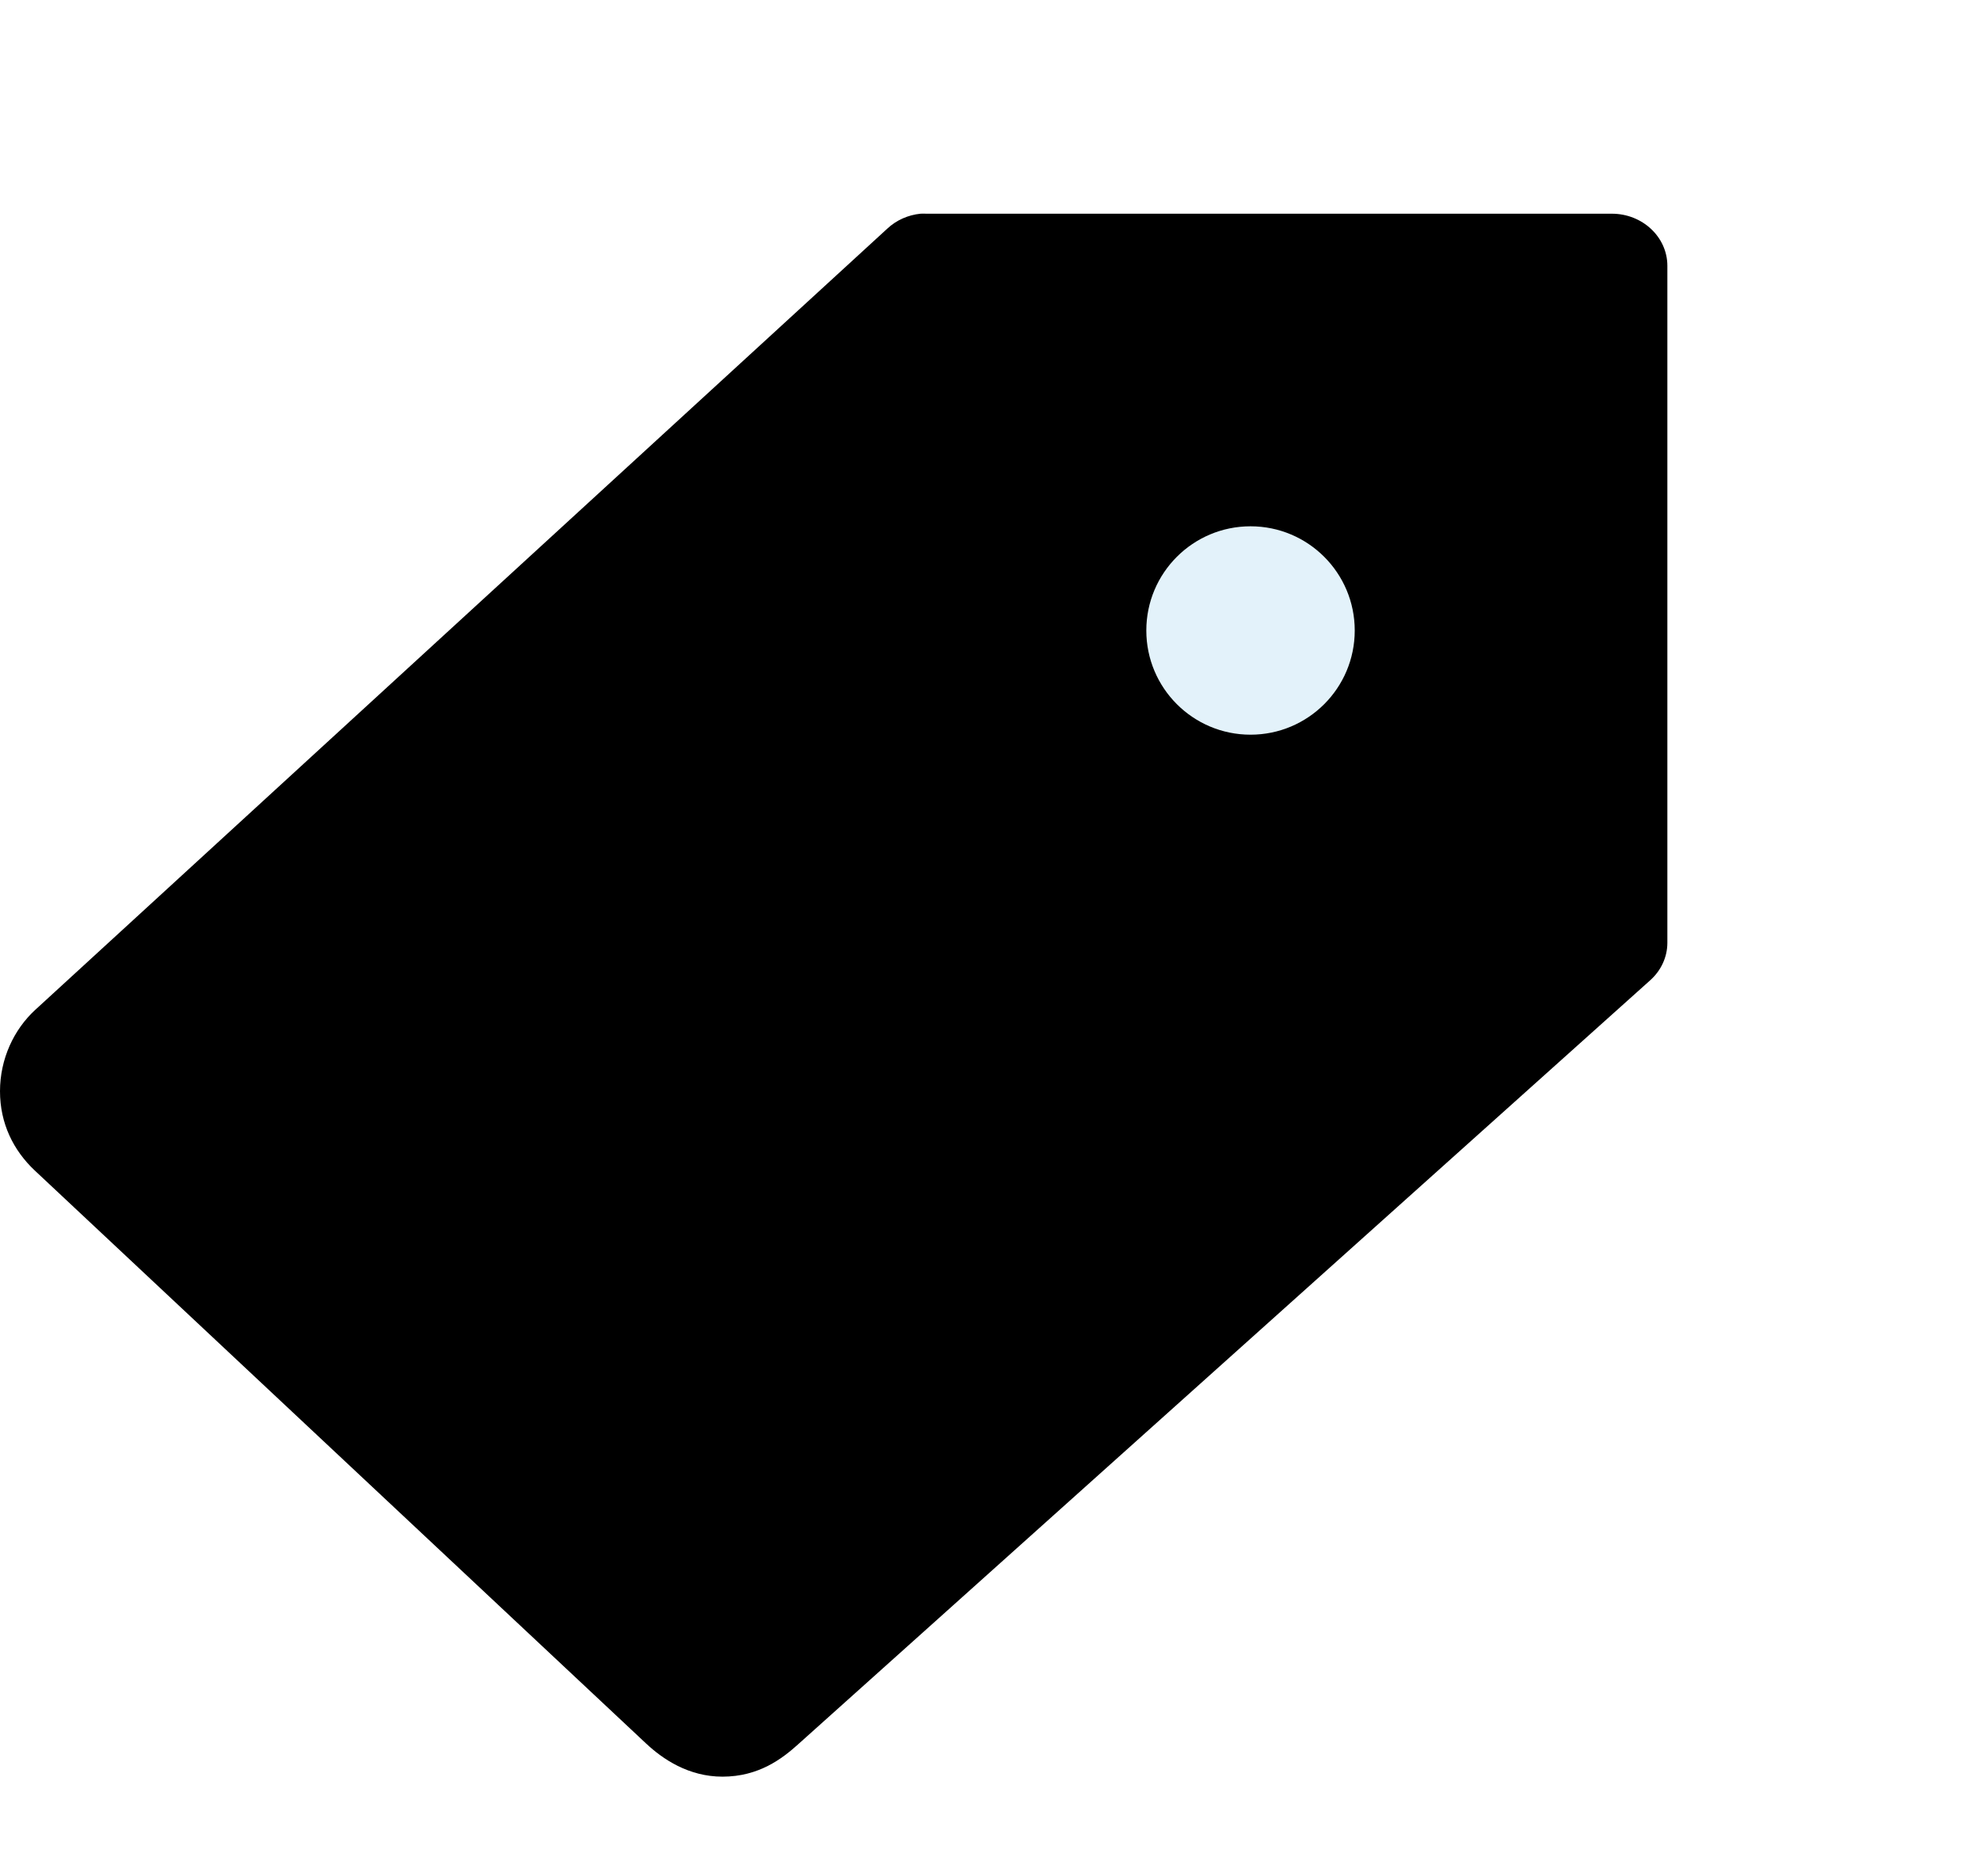
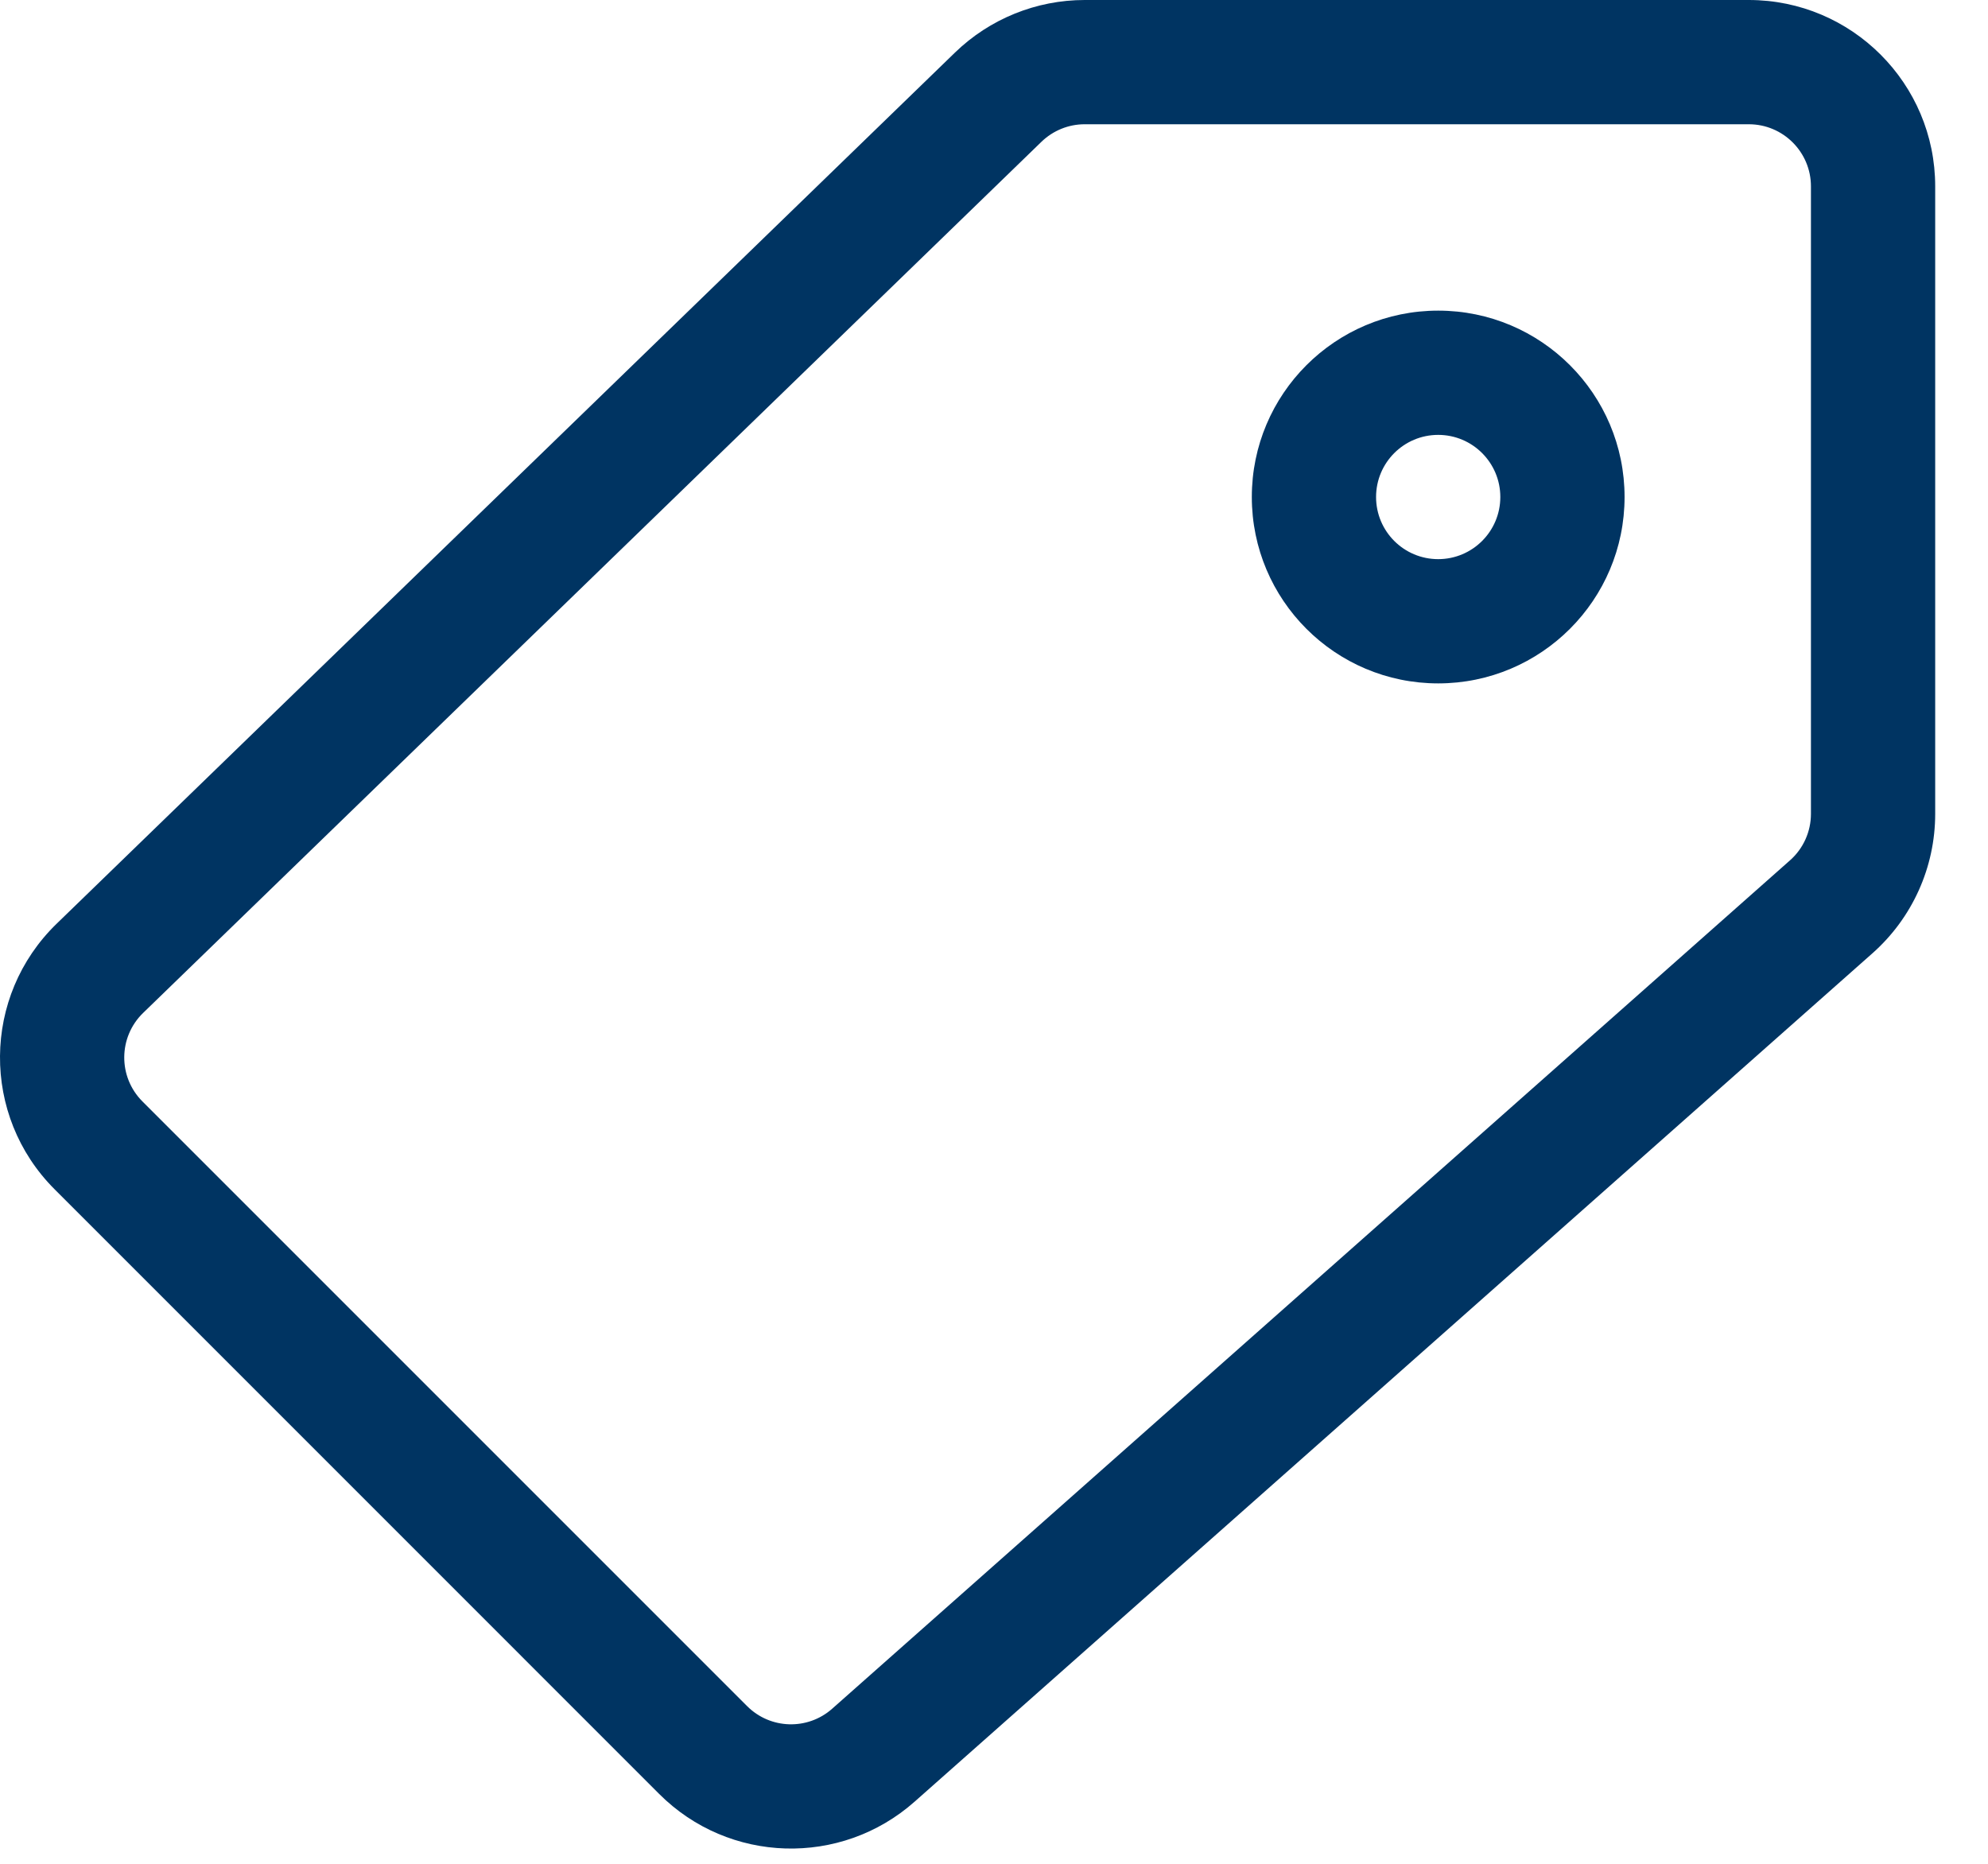
- <svg xmlns="http://www.w3.org/2000/svg" width="19" height="18" viewBox="0 0 19 18" fill="none">
-   <path d="M8.833 2.051C8.714 2.063 8.602 2.113 8.517 2.192L0.339 9.691C0.133 9.88 0 10.163 0 10.473C0 10.781 0.128 11.04 0.333 11.233L6.2 16.733C6.36 16.883 6.608 17.051 6.933 17.051C7.283 17.051 7.508 16.876 7.656 16.743L15.833 9.41C15.939 9.316 15.999 9.187 16 9.051V2.551C16 2.275 15.761 2.051 15.467 2.051H8.889C8.87 2.05 8.852 2.05 8.833 2.051ZM9.1 3.051H14.933V8.837L6.933 16.009L1.089 10.53C1.09 10.532 1.067 10.491 1.067 10.473C1.067 10.412 1.081 10.407 1.083 10.405L9.1 3.051Z" fill="currentColor" />
-   <path d="M1 10.467L9.119 2.932L15 2.932L15.5 8.551L7 16.551L1 10.467Z" fill="currentColor" />
-   <circle cx="12" cy="6.051" r="1" fill="#E3F2FA" />
+ <svg xmlns="http://www.w3.org/2000/svg" width="32" height="30" viewBox="0 0 32 30" fill="none">
+   <path id="tag" d="M11.319 28.169L12.026 27.462L11.319 28.169ZM1.586 18.436L0.879 19.143H0.879L1.586 18.436ZM14.059 28.252L13.396 27.503L13.396 27.503L14.059 28.252ZM29.476 14.597L30.139 15.345L30.139 15.345L29.476 14.597ZM16.068 1.564L16.764 2.282L16.764 2.282L16.068 1.564ZM1.608 15.586L2.304 16.304H2.304L1.608 15.586ZM12.026 27.462L2.293 17.729L0.879 19.143L10.611 28.876L12.026 27.462ZM13.396 27.503C13 27.854 12.4 27.836 12.026 27.462L10.611 28.876C11.733 29.998 13.534 30.052 14.722 29L13.396 27.503ZM28.813 13.848L13.396 27.503L14.722 29L30.139 15.345L28.813 13.848ZM29.15 13.1C29.15 13.386 29.027 13.659 28.813 13.848L30.139 15.345C30.782 14.776 31.15 13.959 31.15 13.1H29.15ZM29.15 3V13.1H31.15V3H29.15ZM28.15 2C28.702 2 29.15 2.448 29.15 3H31.15C31.15 1.343 29.806 0 28.15 0V2ZM17.46 2H28.15V0H17.46V2ZM16.764 2.282C16.951 2.101 17.2 2 17.46 2V0C16.68 0 15.931 0.304 15.372 0.846L16.764 2.282ZM2.304 16.304L16.764 2.282L15.372 0.846L0.912 14.868L2.304 16.304ZM2.293 17.729C1.898 17.334 1.903 16.693 2.304 16.304L0.912 14.868C-0.291 16.034 -0.306 17.959 0.879 19.143L2.293 17.729ZM23.15 11C24.806 11 26.15 9.657 26.15 8H24.15C24.15 8.552 23.702 9 23.15 9V11ZM20.15 8C20.15 9.657 21.493 11 23.15 11V9C22.597 9 22.15 8.552 22.15 8H20.15ZM23.15 5C21.493 5 20.15 6.343 20.15 8H22.15C22.15 7.448 22.597 7 23.15 7V5ZM26.15 8C26.15 6.343 24.806 5 23.15 5V7C23.702 7 24.15 7.448 24.15 8H26.15Z" fill="#003462" />
</svg>
